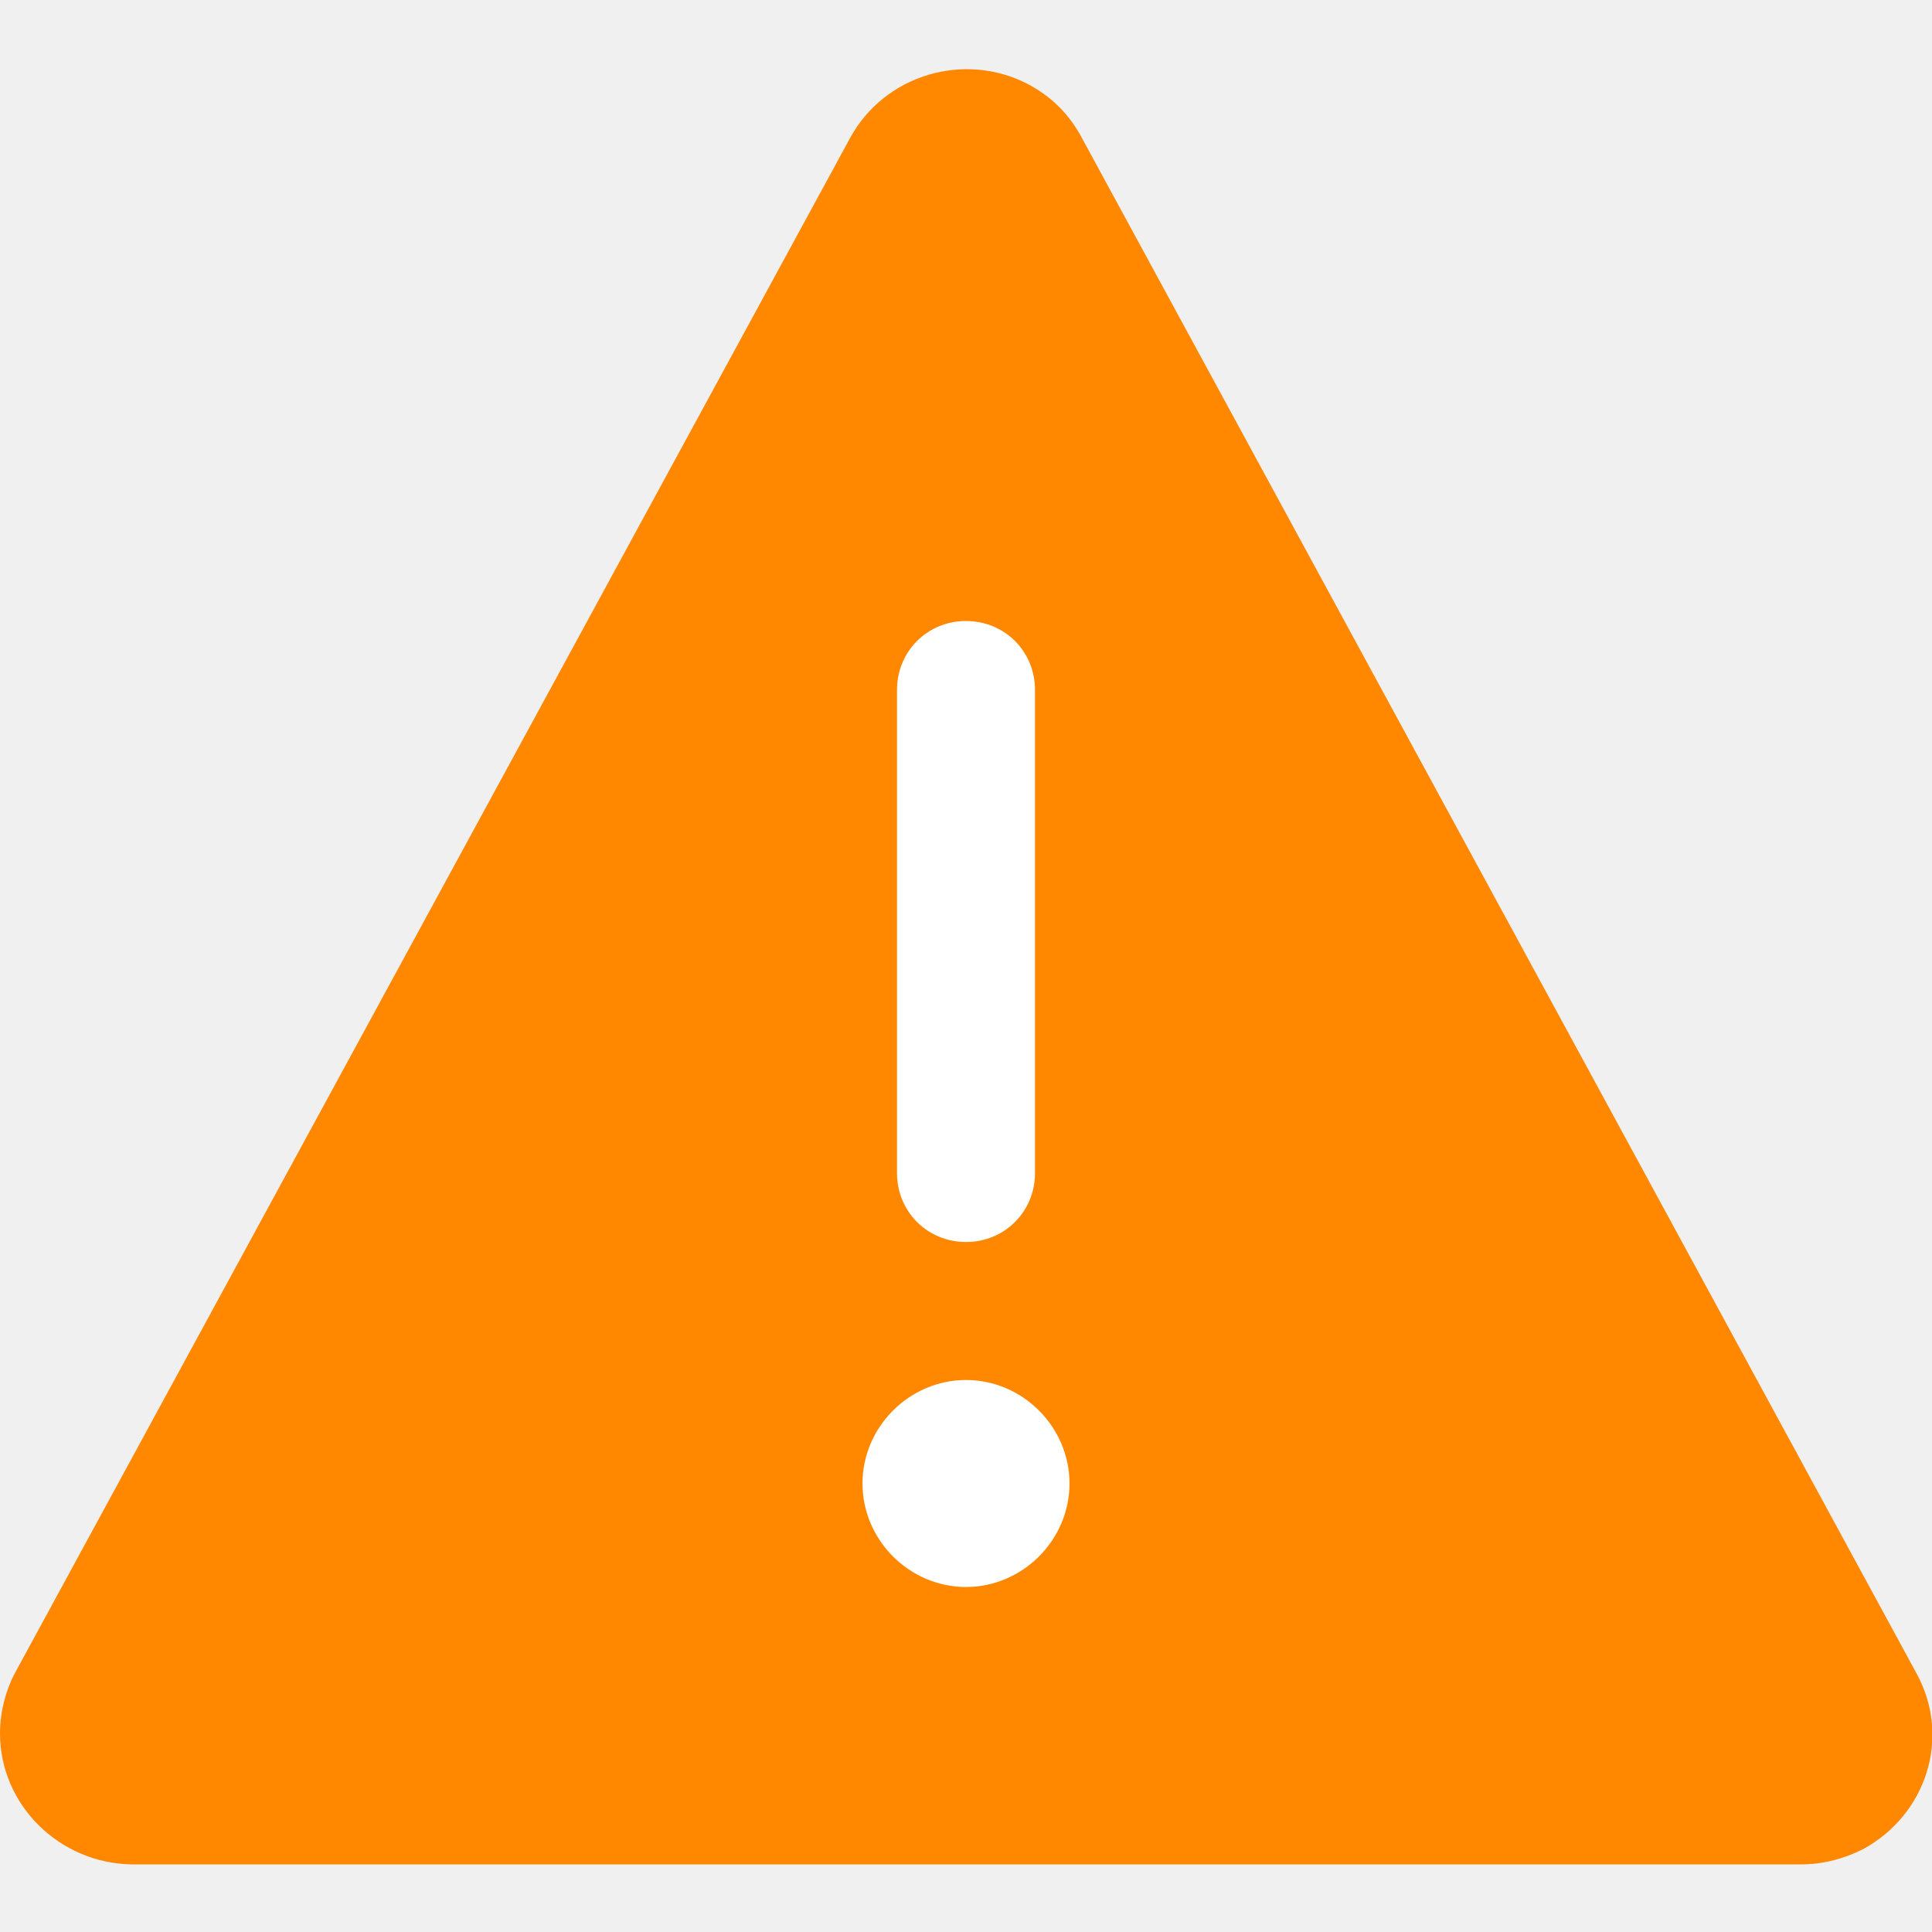
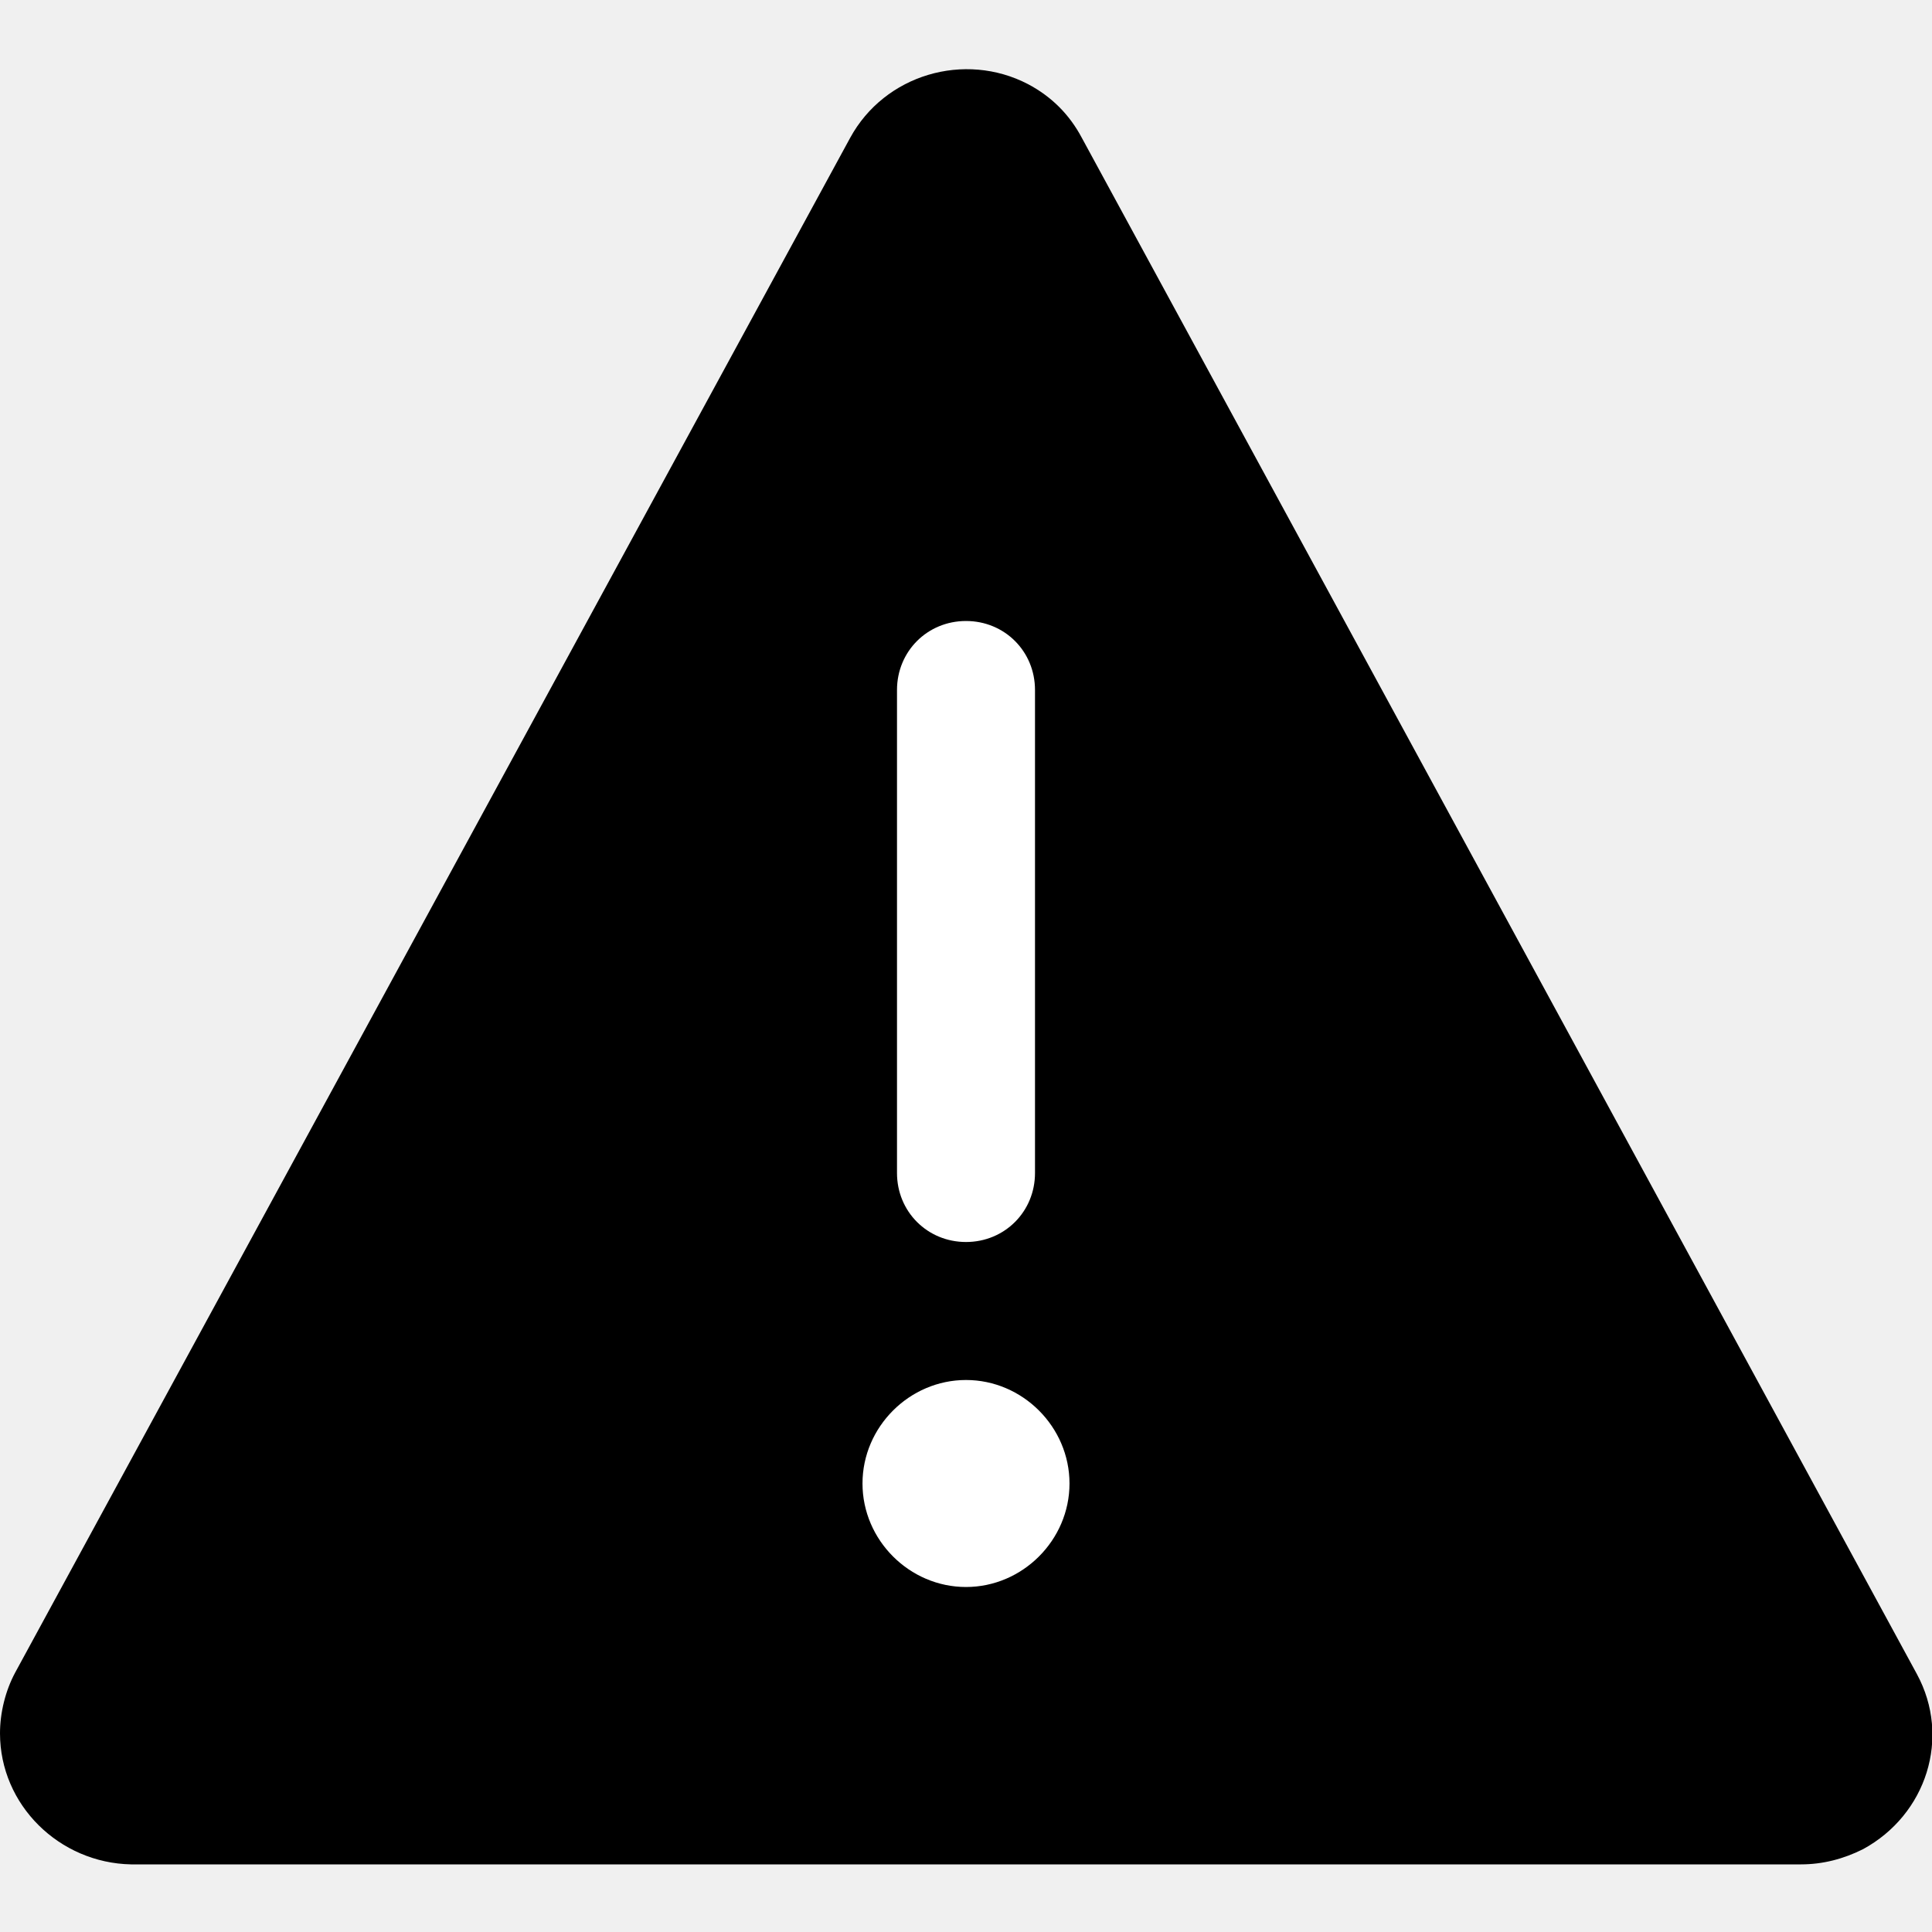
- <svg xmlns="http://www.w3.org/2000/svg" version="1.1" id="图层_1" x="0px" y="0px" viewBox="0 0 14 14" style="enable-background:new 0 0 14 14;" xml:space="preserve">
+ <svg xmlns="http://www.w3.org/2000/svg" class="tiny-icon-warning-triangle" version="1.1" id="图层_1" x="0px" y="0px" viewBox="0 0 14 14" style="enable-background:new 0 0 14 14;" xml:space="preserve">
  <style type="text/css">
- 	.st0{fill-rule:evenodd;clip-rule:evenodd;fill:#FF8800;}
+ 	.st0{fill-rule:evenodd;clip-rule:evenodd;}
	.st1{fill-rule:evenodd;clip-rule:evenodd;fill:#FFFFFF;}
</style>
  <path class="st0" d="M7.84,1l6.05,11.13c0.25,0.46,0.07,1.02-0.39,1.27c-0.14,0.07-0.29,0.11-0.45,0.11H0.95  C0.43,13.5,0,13.08,0,12.56c0-0.15,0.04-0.31,0.11-0.44L6.16,1c0.25-0.46,0.83-0.63,1.29-0.39C7.62,0.7,7.75,0.83,7.84,1z" />
  <path class="st1" d="M7.75,10.75c0,0.41-0.34,0.75-0.75,0.75s-0.75-0.34-0.75-0.75S6.59,10,7,10S7.75,10.34,7.75,10.75z M7,9  c0.28,0,0.5-0.22,0.5-0.5V5c0-0.28-0.22-0.5-0.5-0.5S6.5,4.72,6.5,5v3.5C6.5,8.78,6.72,9,7,9z" />
</svg>
